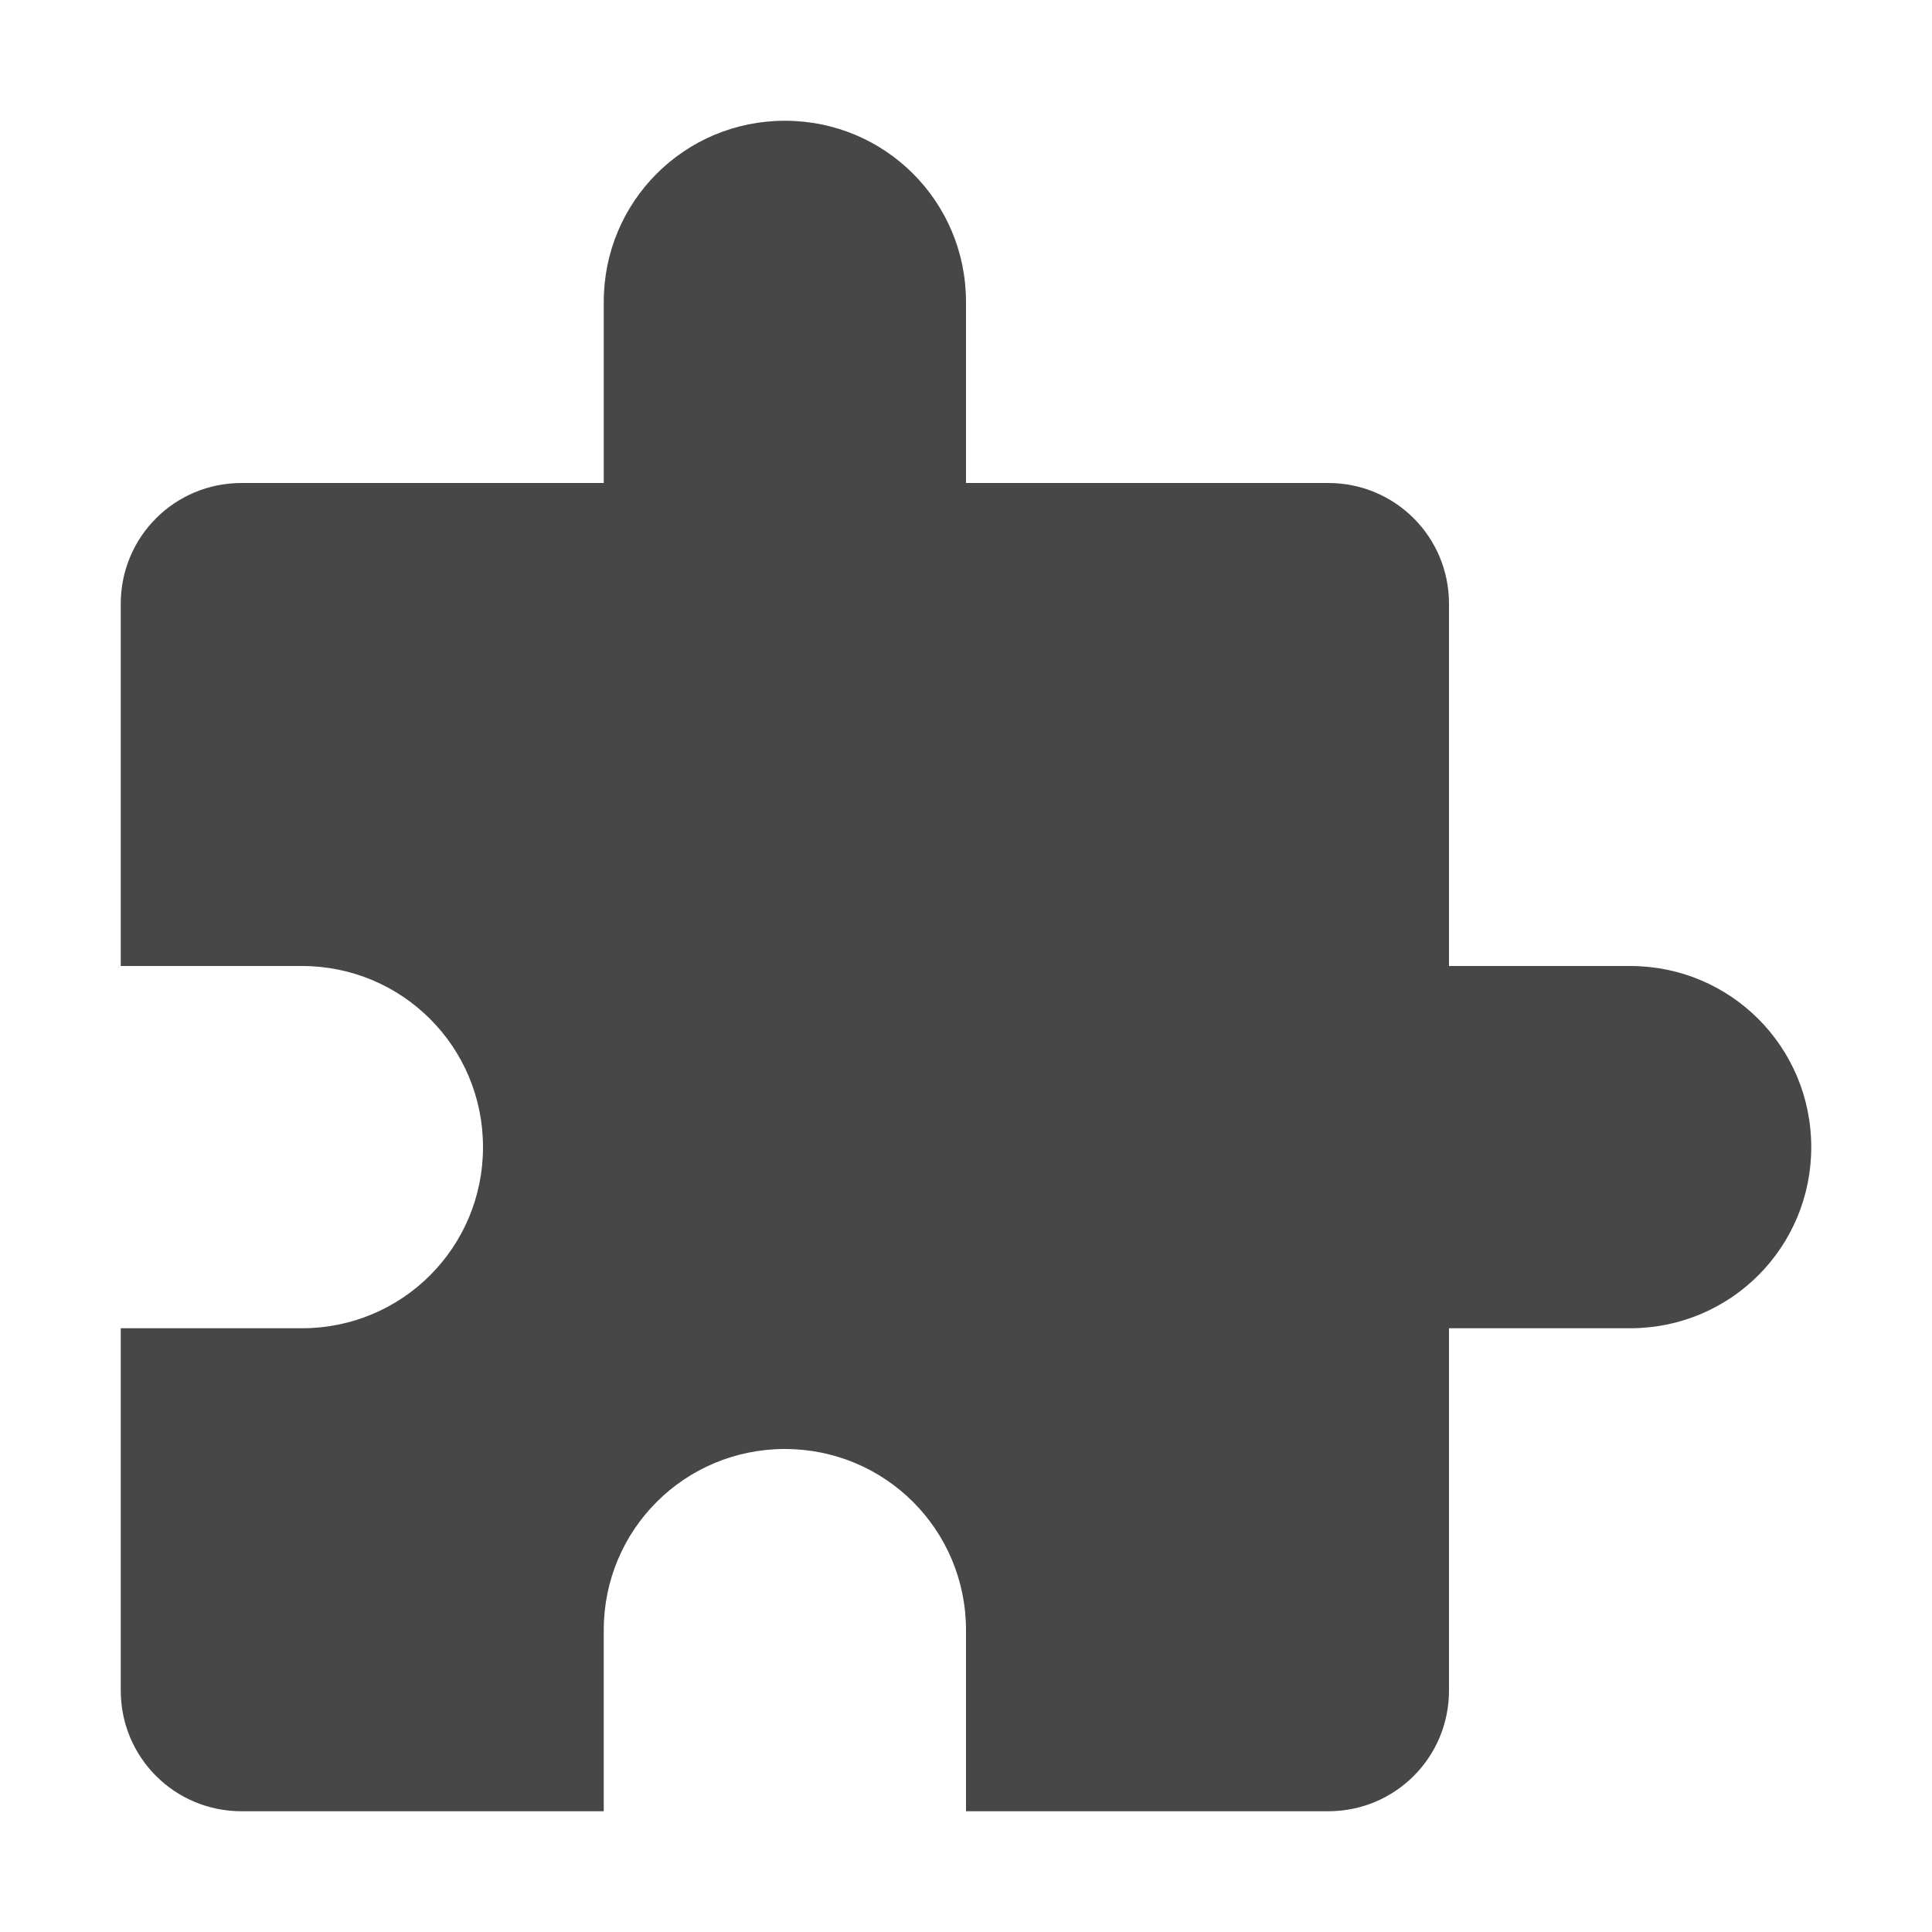
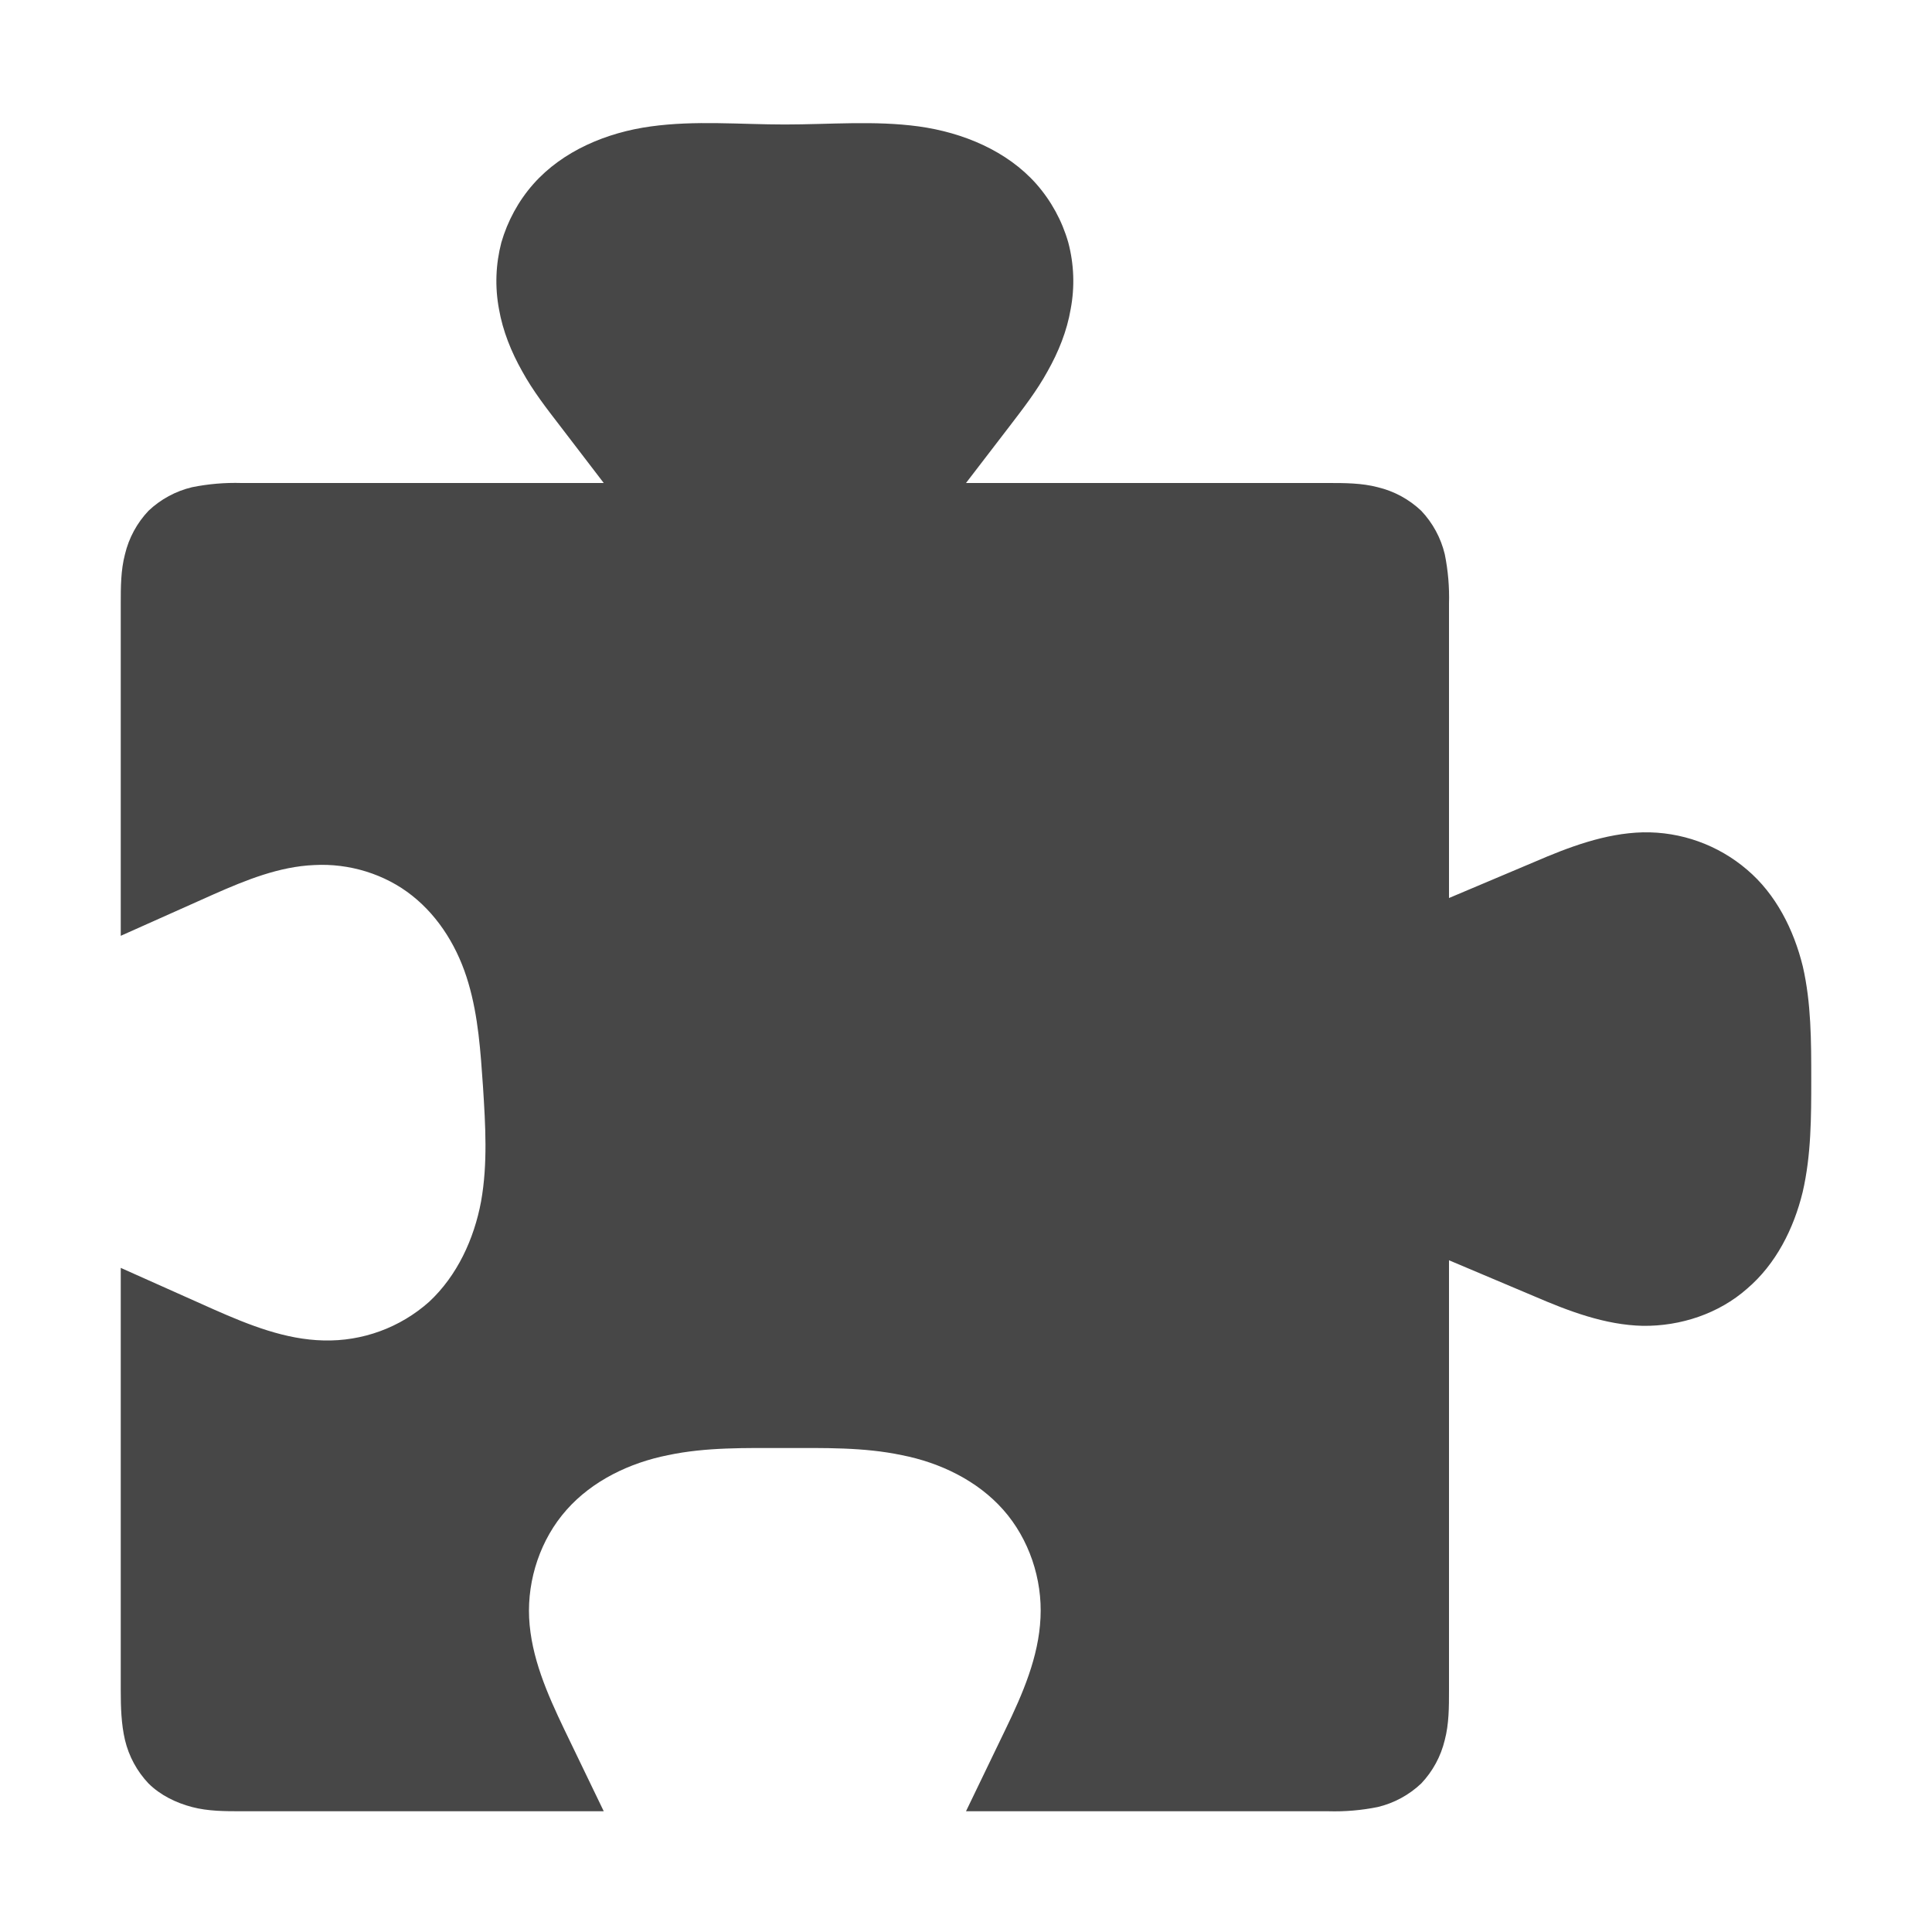
<svg xmlns="http://www.w3.org/2000/svg" width="16" height="16">
-   <path d="M6.5 1C5.669 1 5 1.669 5 2.5V4H2c-.554 0-1 .446-1 1v3h1.5C3.331 8 4 8.669 4 9.5S3.331 11 2.5 11H1v3c0 .554.446 1 1 1h3v-1.5c0-.831.669-1.5 1.5-1.5s1.5.669 1.5 1.5V15h3c.554 0 1-.446 1-1v-3h1.5c.831 0 1.5-.669 1.5-1.5S14.331 8 13.5 8H12V5c0-.554-.446-1-1-1H8V2.5C8 1.669 7.331 1 6.5 1z" style="isolation:auto;mix-blend-mode:normal;marker:none" color="#000" overflow="visible" fill="#474747" />
+   <path d="M6.5 1.031c-.371 0-.742-.035-1.11.016-.367.05-.73.203-.972.476-.125.141-.215.309-.266.485-.047.18-.054.367-.02.55.032.184.102.356.192.516.09.164.203.309.317.457L5 4H2a1.8 1.8 0 00-.41.035.791.791 0 00-.36.195.791.791 0 00-.195.36C1 4.723 1 4.863 1 5v2.75l.77-.344c.265-.117.542-.23.832-.242.289-.016.586.074.812.254.227.18.383.441.465.723.082.277.101.57.121.859.02.316.04.637-.016.95-.058.312-.199.616-.43.831a1.264 1.264 0 01-.874.32c-.317-.007-.618-.128-.91-.257L1 10.5V14c0 .137.004.277.035.41a.791.791 0 00.195.36c.098.097.227.16.36.195.133.035.273.035.41.035h3l-.328-.68c-.14-.293-.274-.597-.29-.922-.015-.32.095-.652.31-.894.214-.242.523-.39.84-.453.316-.067.644-.059.968-.059.324 0 .652-.008.969.059.316.062.625.21.84.453.214.242.324.574.308.894-.015.325-.148.63-.289.922L8 15h3a1.8 1.8 0 00.41-.035.791.791 0 00.36-.195.791.791 0 00.195-.36C12 14.277 12 14.137 12 14v-3.563l.703.297c.29.125.59.239.902.246.313.004.63-.101.864-.308.238-.203.386-.496.46-.8C15 9.565 15 9.25 15 8.937c0-.313 0-.63-.07-.934-.075-.305-.223-.598-.461-.8a1.288 1.288 0 00-.864-.31c-.312.008-.613.122-.902.247L12 7.437V5a1.8 1.8 0 00-.035-.41.791.791 0 00-.195-.36.791.791 0 00-.36-.195C11.277 4 11.137 4 11 4H8l.36-.469c.113-.148.226-.293.316-.457.09-.16.16-.332.191-.515a1.248 1.248 0 00-.02-.551 1.256 1.256 0 00-.265-.485c-.242-.273-.605-.425-.973-.476-.367-.05-.738-.016-1.109-.016zm0 0" fill="#474747" />
</svg>
